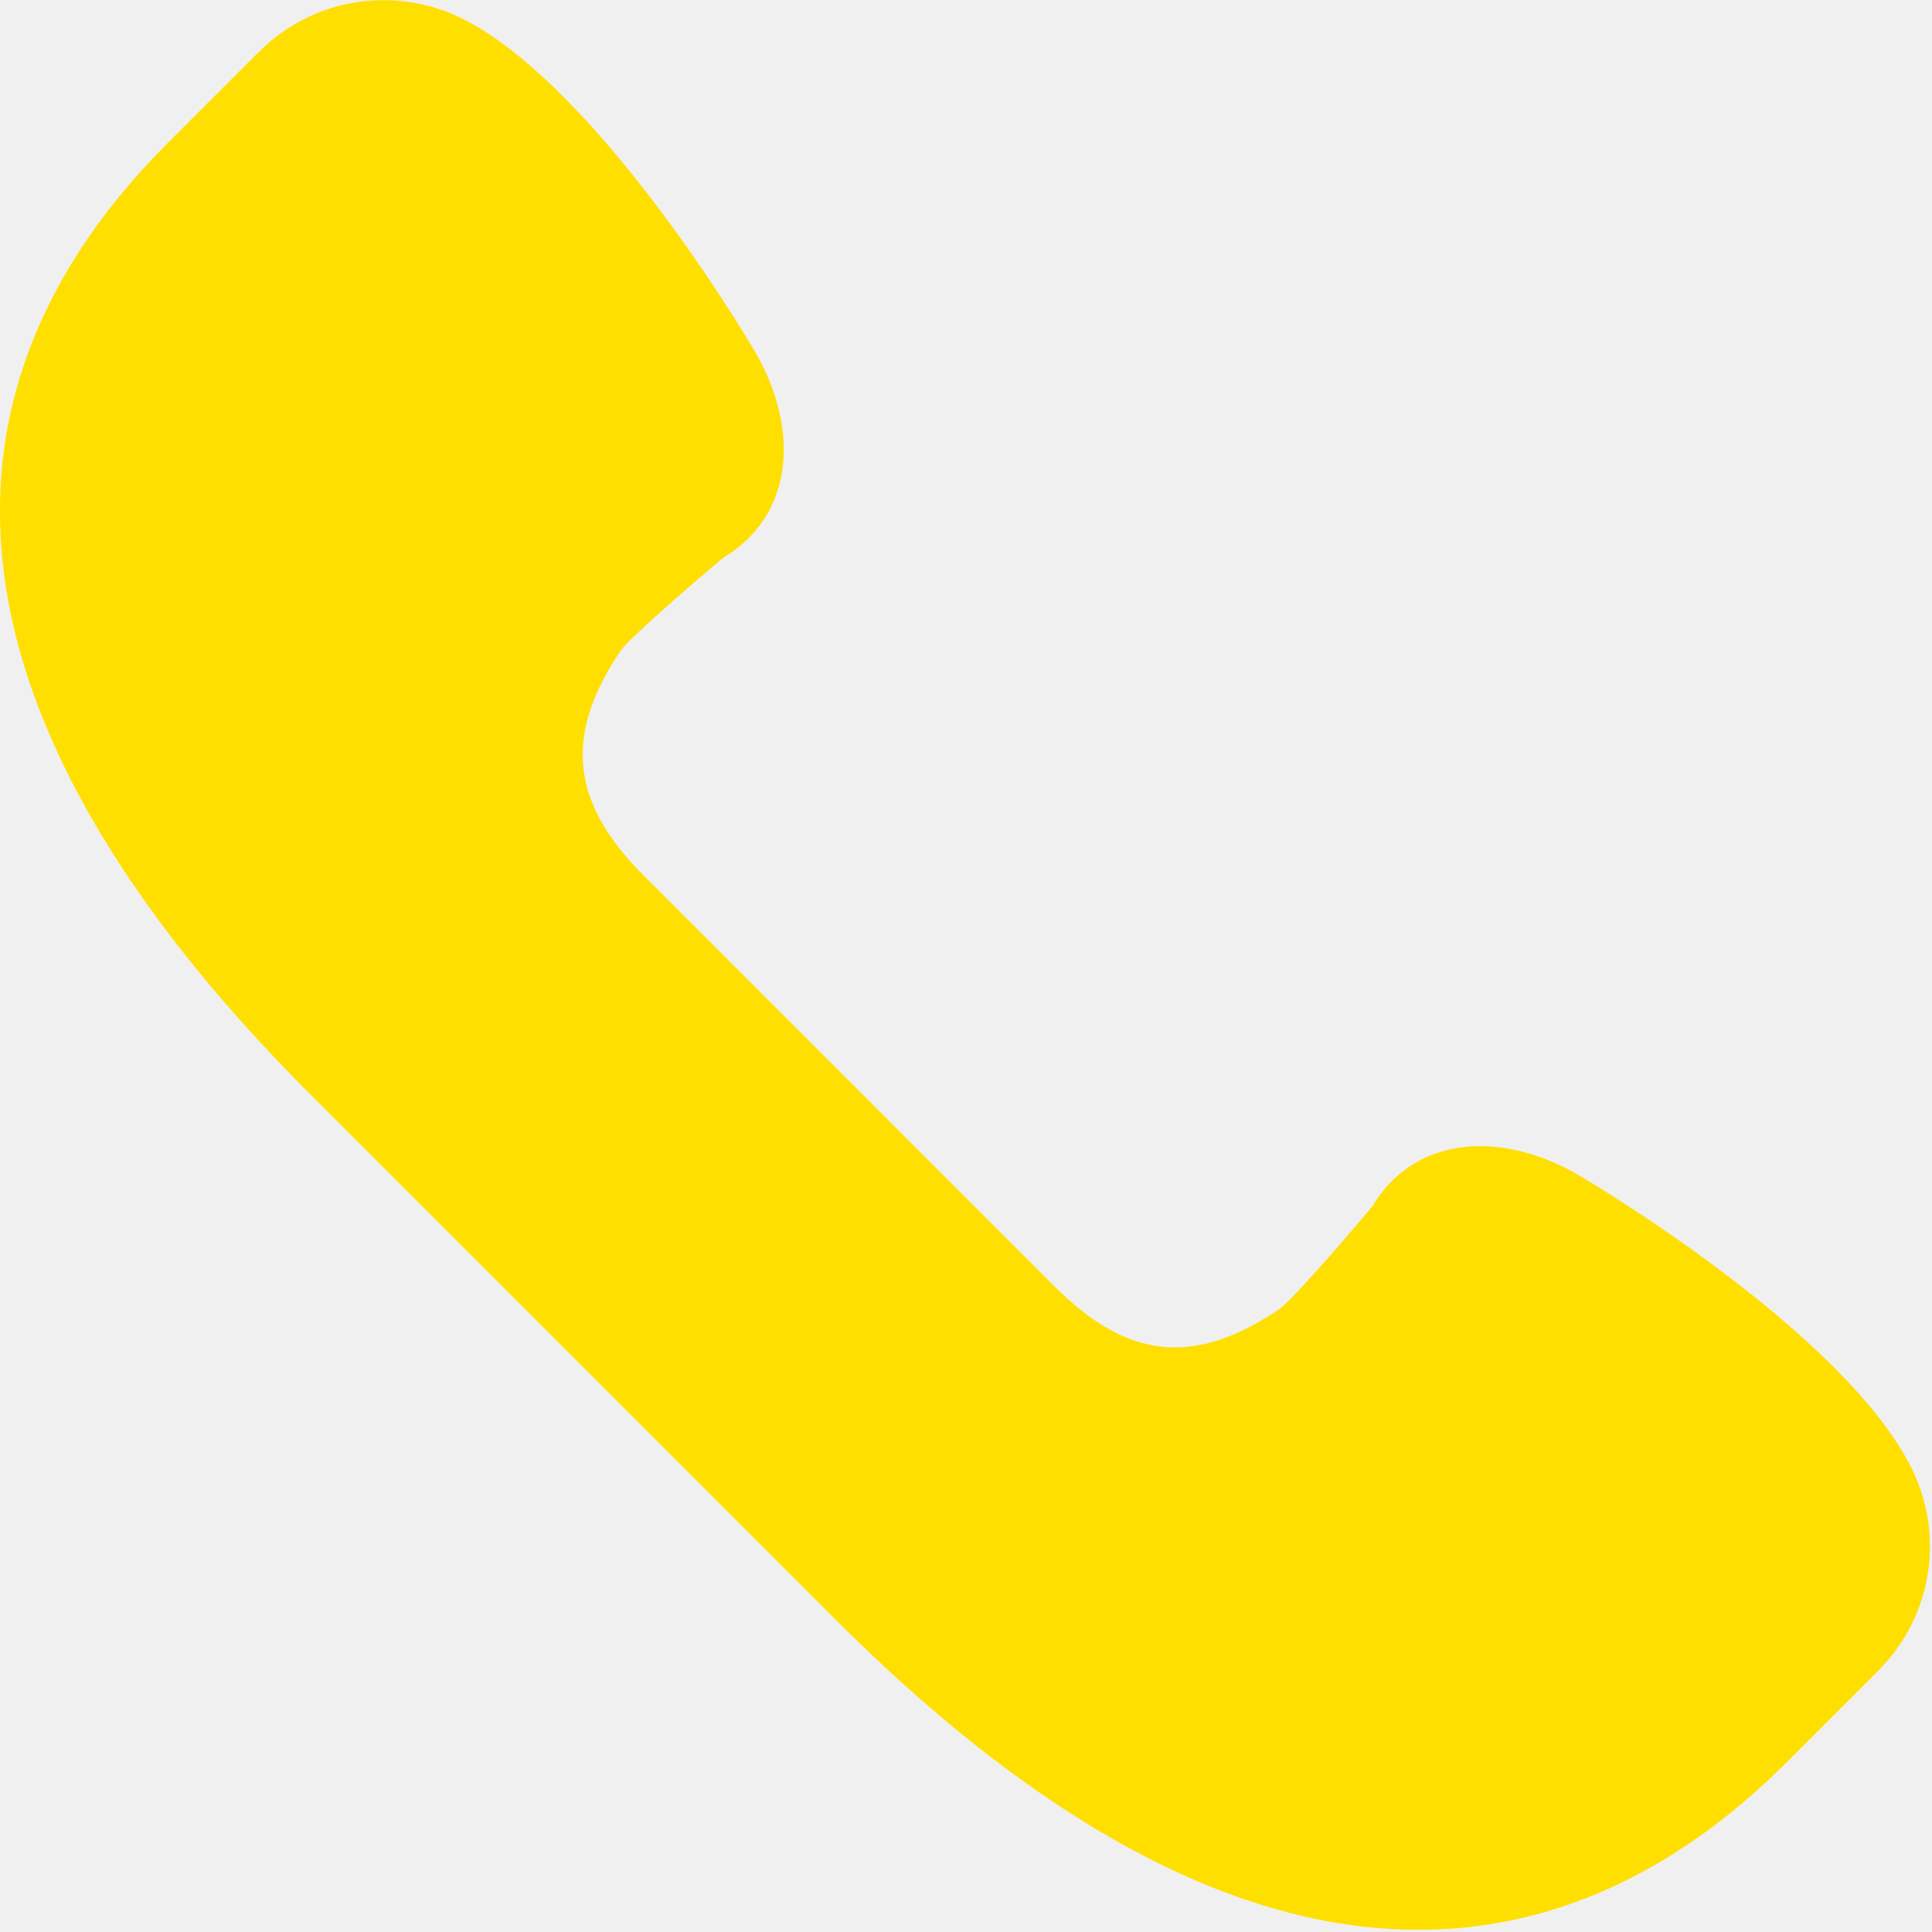
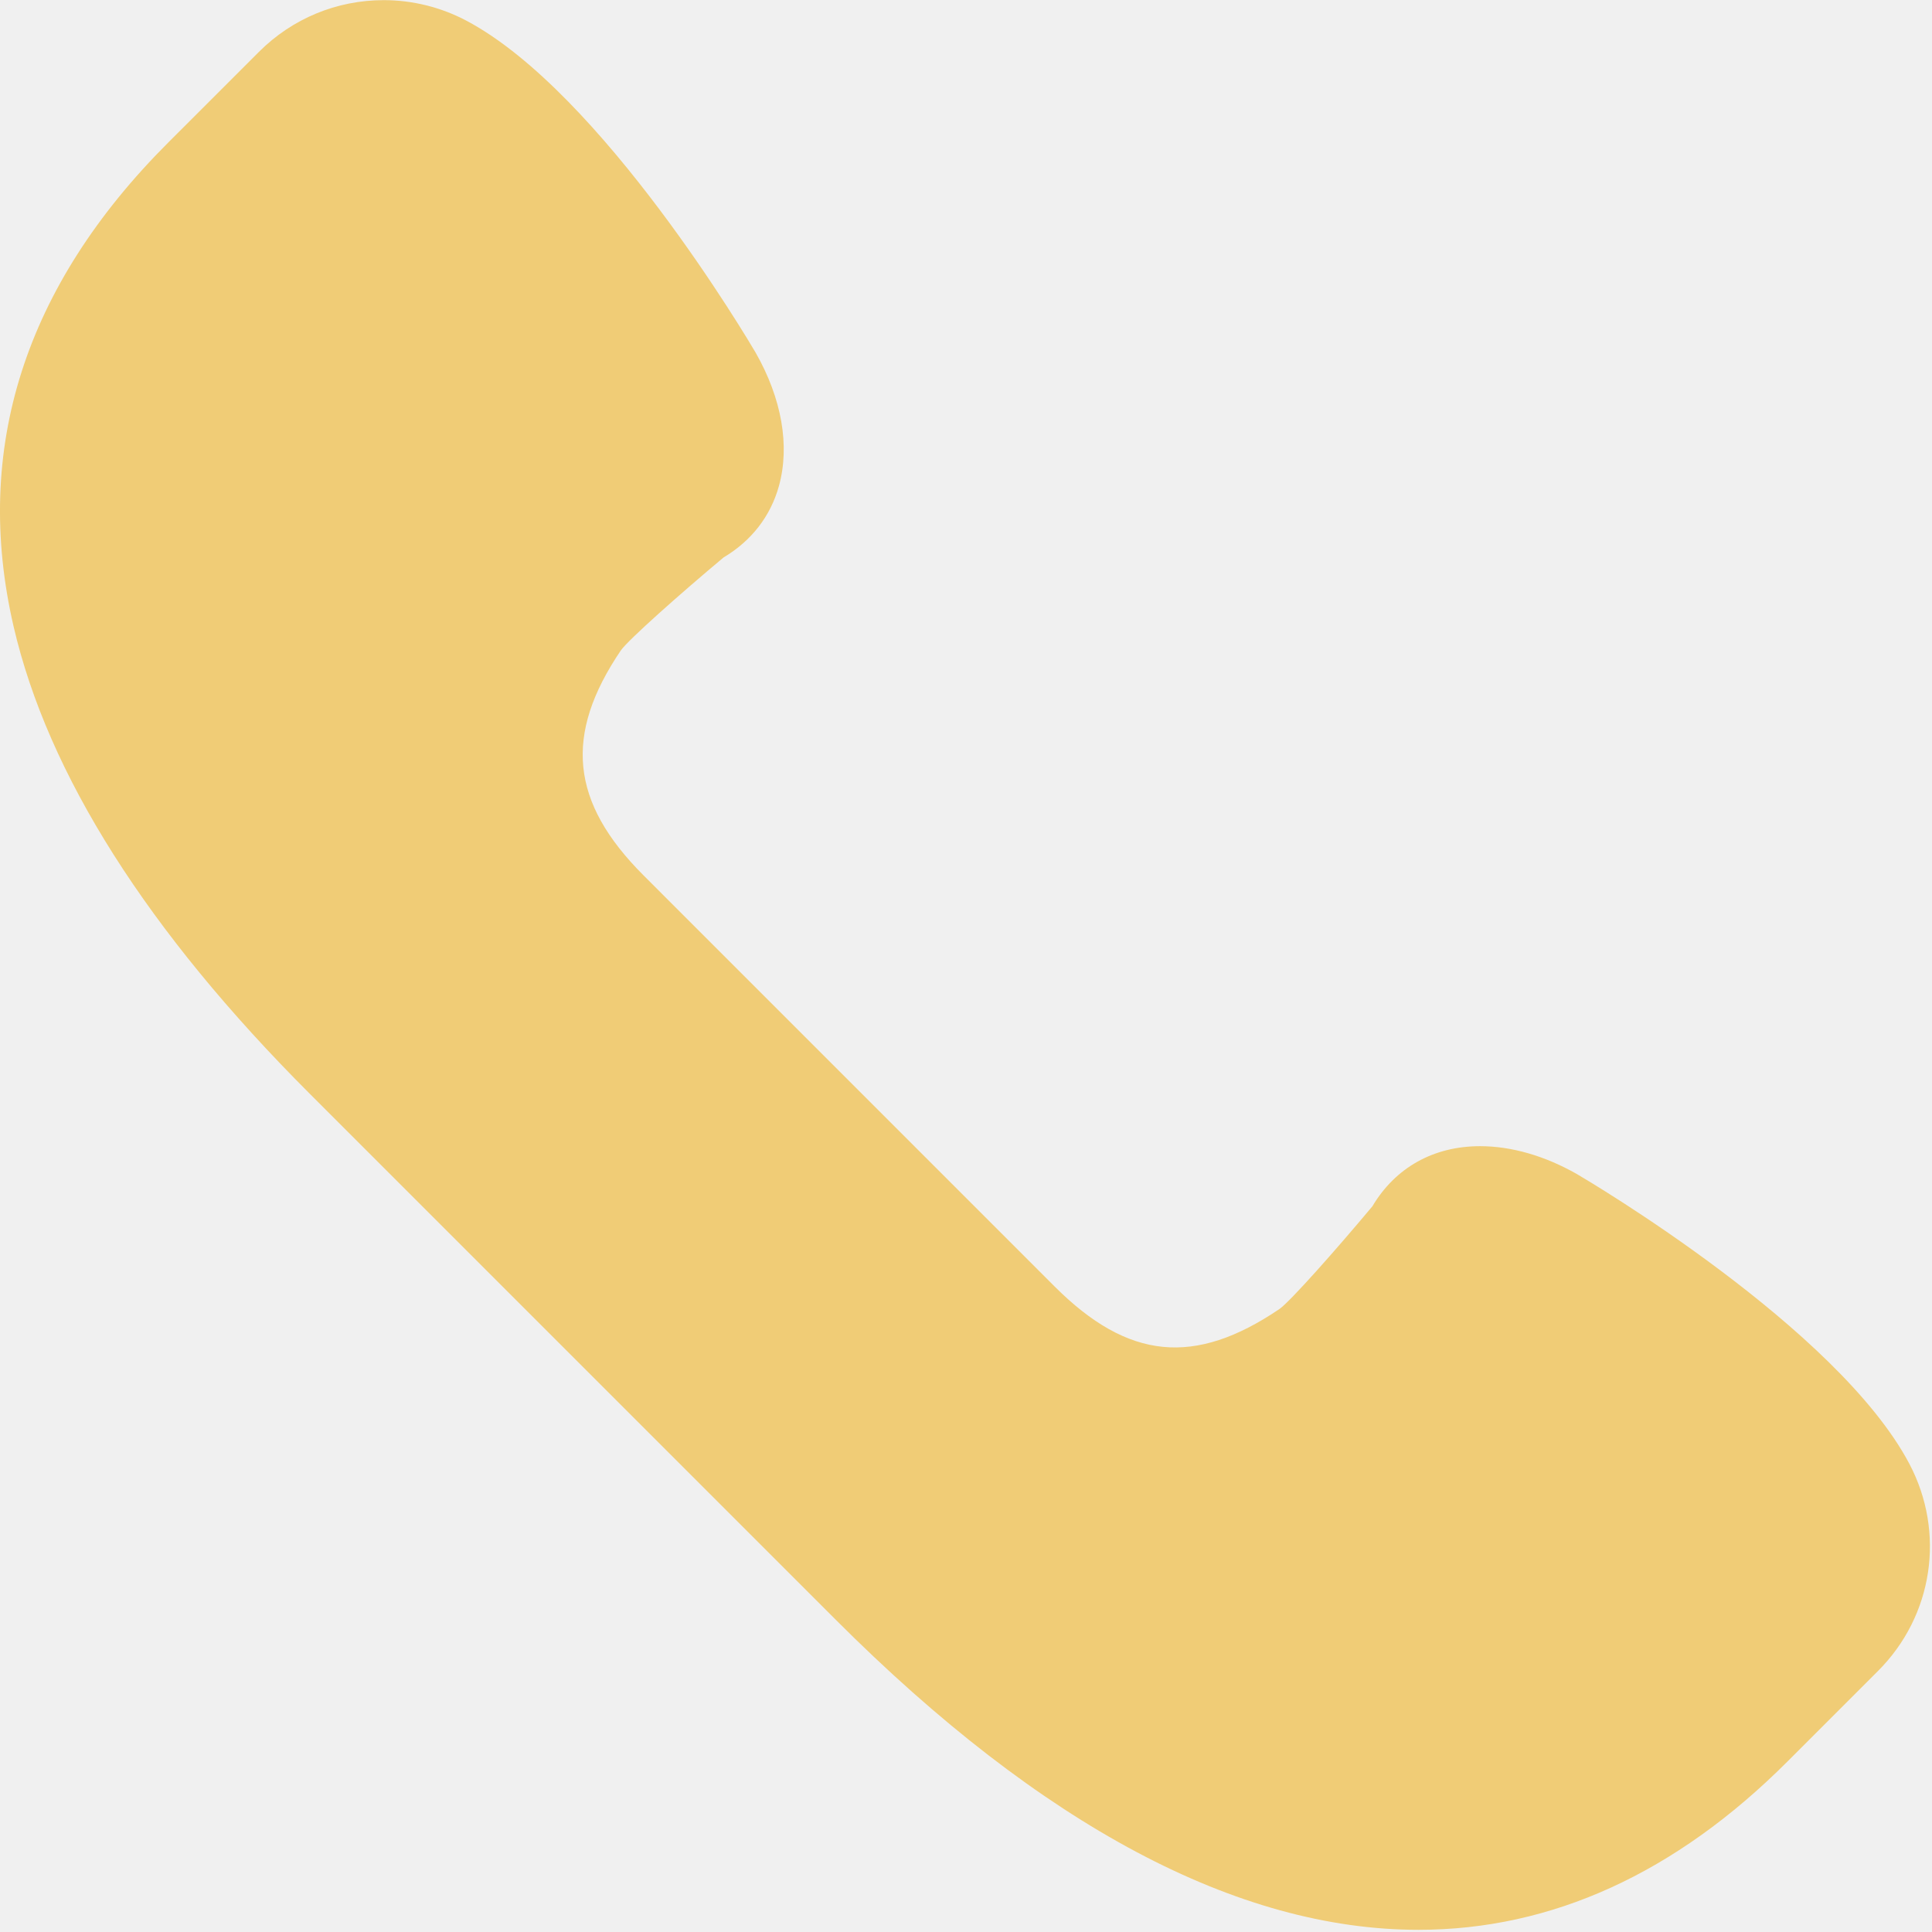
<svg xmlns="http://www.w3.org/2000/svg" width="54" height="54" viewBox="0 0 54 54" fill="none">
-   <g clip-path="url(#clip0_200_314)">
-     <path d="M53.364 40.908C51.356 37.112 44.383 32.996 44.076 32.816C43.18 32.306 42.245 32.036 41.37 32.036C40.069 32.036 39.004 32.632 38.359 33.716C37.339 34.936 36.074 36.362 35.767 36.583C33.391 38.195 31.531 38.012 29.473 35.954L17.987 24.467C15.942 22.422 15.754 20.539 17.355 18.176C17.579 17.867 19.005 16.601 20.225 15.58C21.003 15.117 21.537 14.429 21.771 13.585C22.082 12.462 21.853 11.141 21.119 9.854C20.946 9.558 16.828 2.584 13.034 0.577C12.326 0.202 11.528 0.004 10.728 0.004C9.41 0.004 8.17 0.518 7.238 1.449L4.7 3.986C0.686 7.999 -0.767 12.548 0.379 17.506C1.335 21.638 4.121 26.035 8.661 30.574L23.366 45.279C29.112 51.025 34.59 53.939 39.648 53.939C39.648 53.939 39.648 53.939 39.649 53.939C43.369 53.939 46.837 52.358 49.954 49.241L52.491 46.704C54.033 45.163 54.383 42.833 53.364 40.908Z" fill="#FFDF00" />
+   <g clip-path="url(#clip0_204_324)">
+     <path d="M53.364 40.908C51.356 37.112 44.383 32.996 44.076 32.816C43.18 32.306 42.245 32.036 41.37 32.036C40.069 32.036 39.004 32.632 38.359 33.716C37.339 34.936 36.074 36.362 35.767 36.583C33.391 38.195 31.531 38.012 29.473 35.954L17.987 24.467C15.942 22.422 15.754 20.539 17.355 18.176C17.579 17.867 19.005 16.601 20.225 15.58C21.003 15.117 21.537 14.429 21.771 13.585C22.082 12.462 21.853 11.141 21.119 9.854C20.946 9.558 16.828 2.584 13.034 0.577C12.326 0.202 11.528 0.004 10.728 0.004C9.41 0.004 8.17 0.518 7.238 1.449L4.7 3.986C0.686 7.999 -0.767 12.548 0.379 17.506C1.335 21.638 4.121 26.035 8.661 30.574L23.366 45.279C29.112 51.025 34.59 53.939 39.648 53.939C39.648 53.939 39.648 53.939 39.649 53.939C43.369 53.939 46.837 52.358 49.954 49.241L52.491 46.704C54.033 45.163 54.383 42.833 53.364 40.908Z" fill="#F0CC76" />
  </g>
  <defs>
-     <clipPath id="clip0_200_314">
-       <rect width="53.942" height="53.942" fill="white" />
+     <clipPath id="clip0_204_324">
+       <rect width="54" height="54" fill="white" />
    </clipPath>
  </defs>
</svg>
